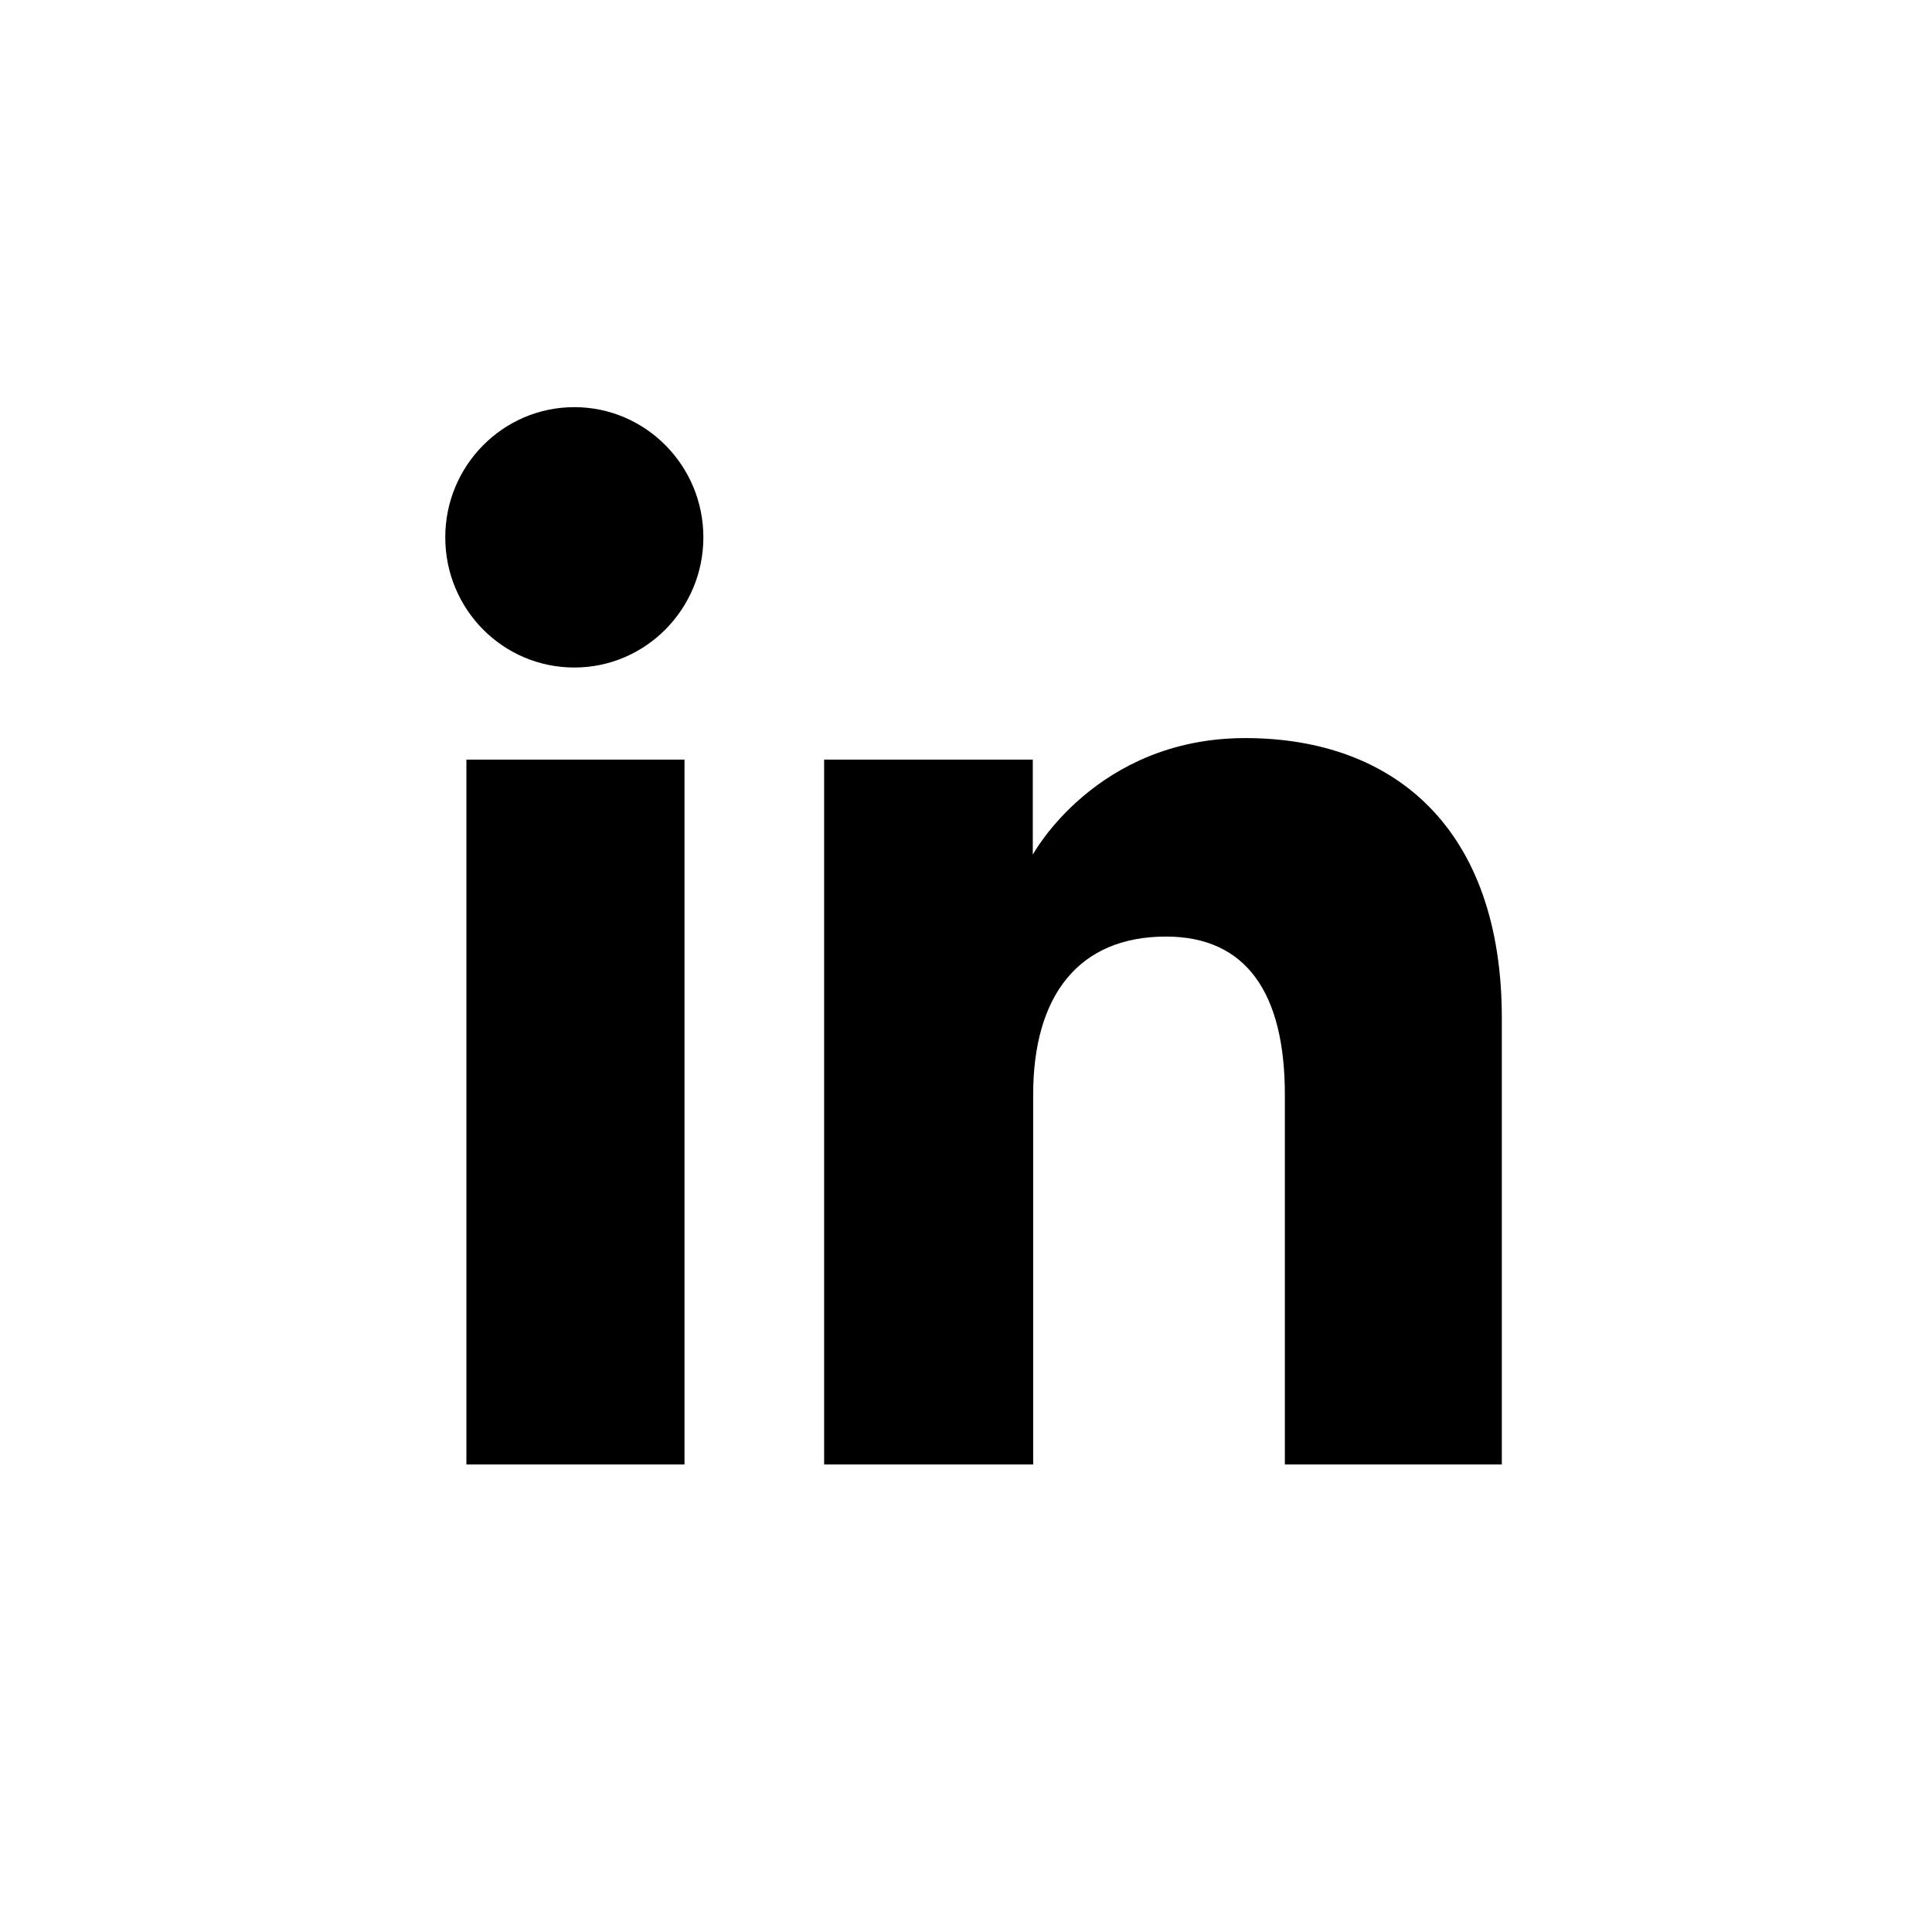
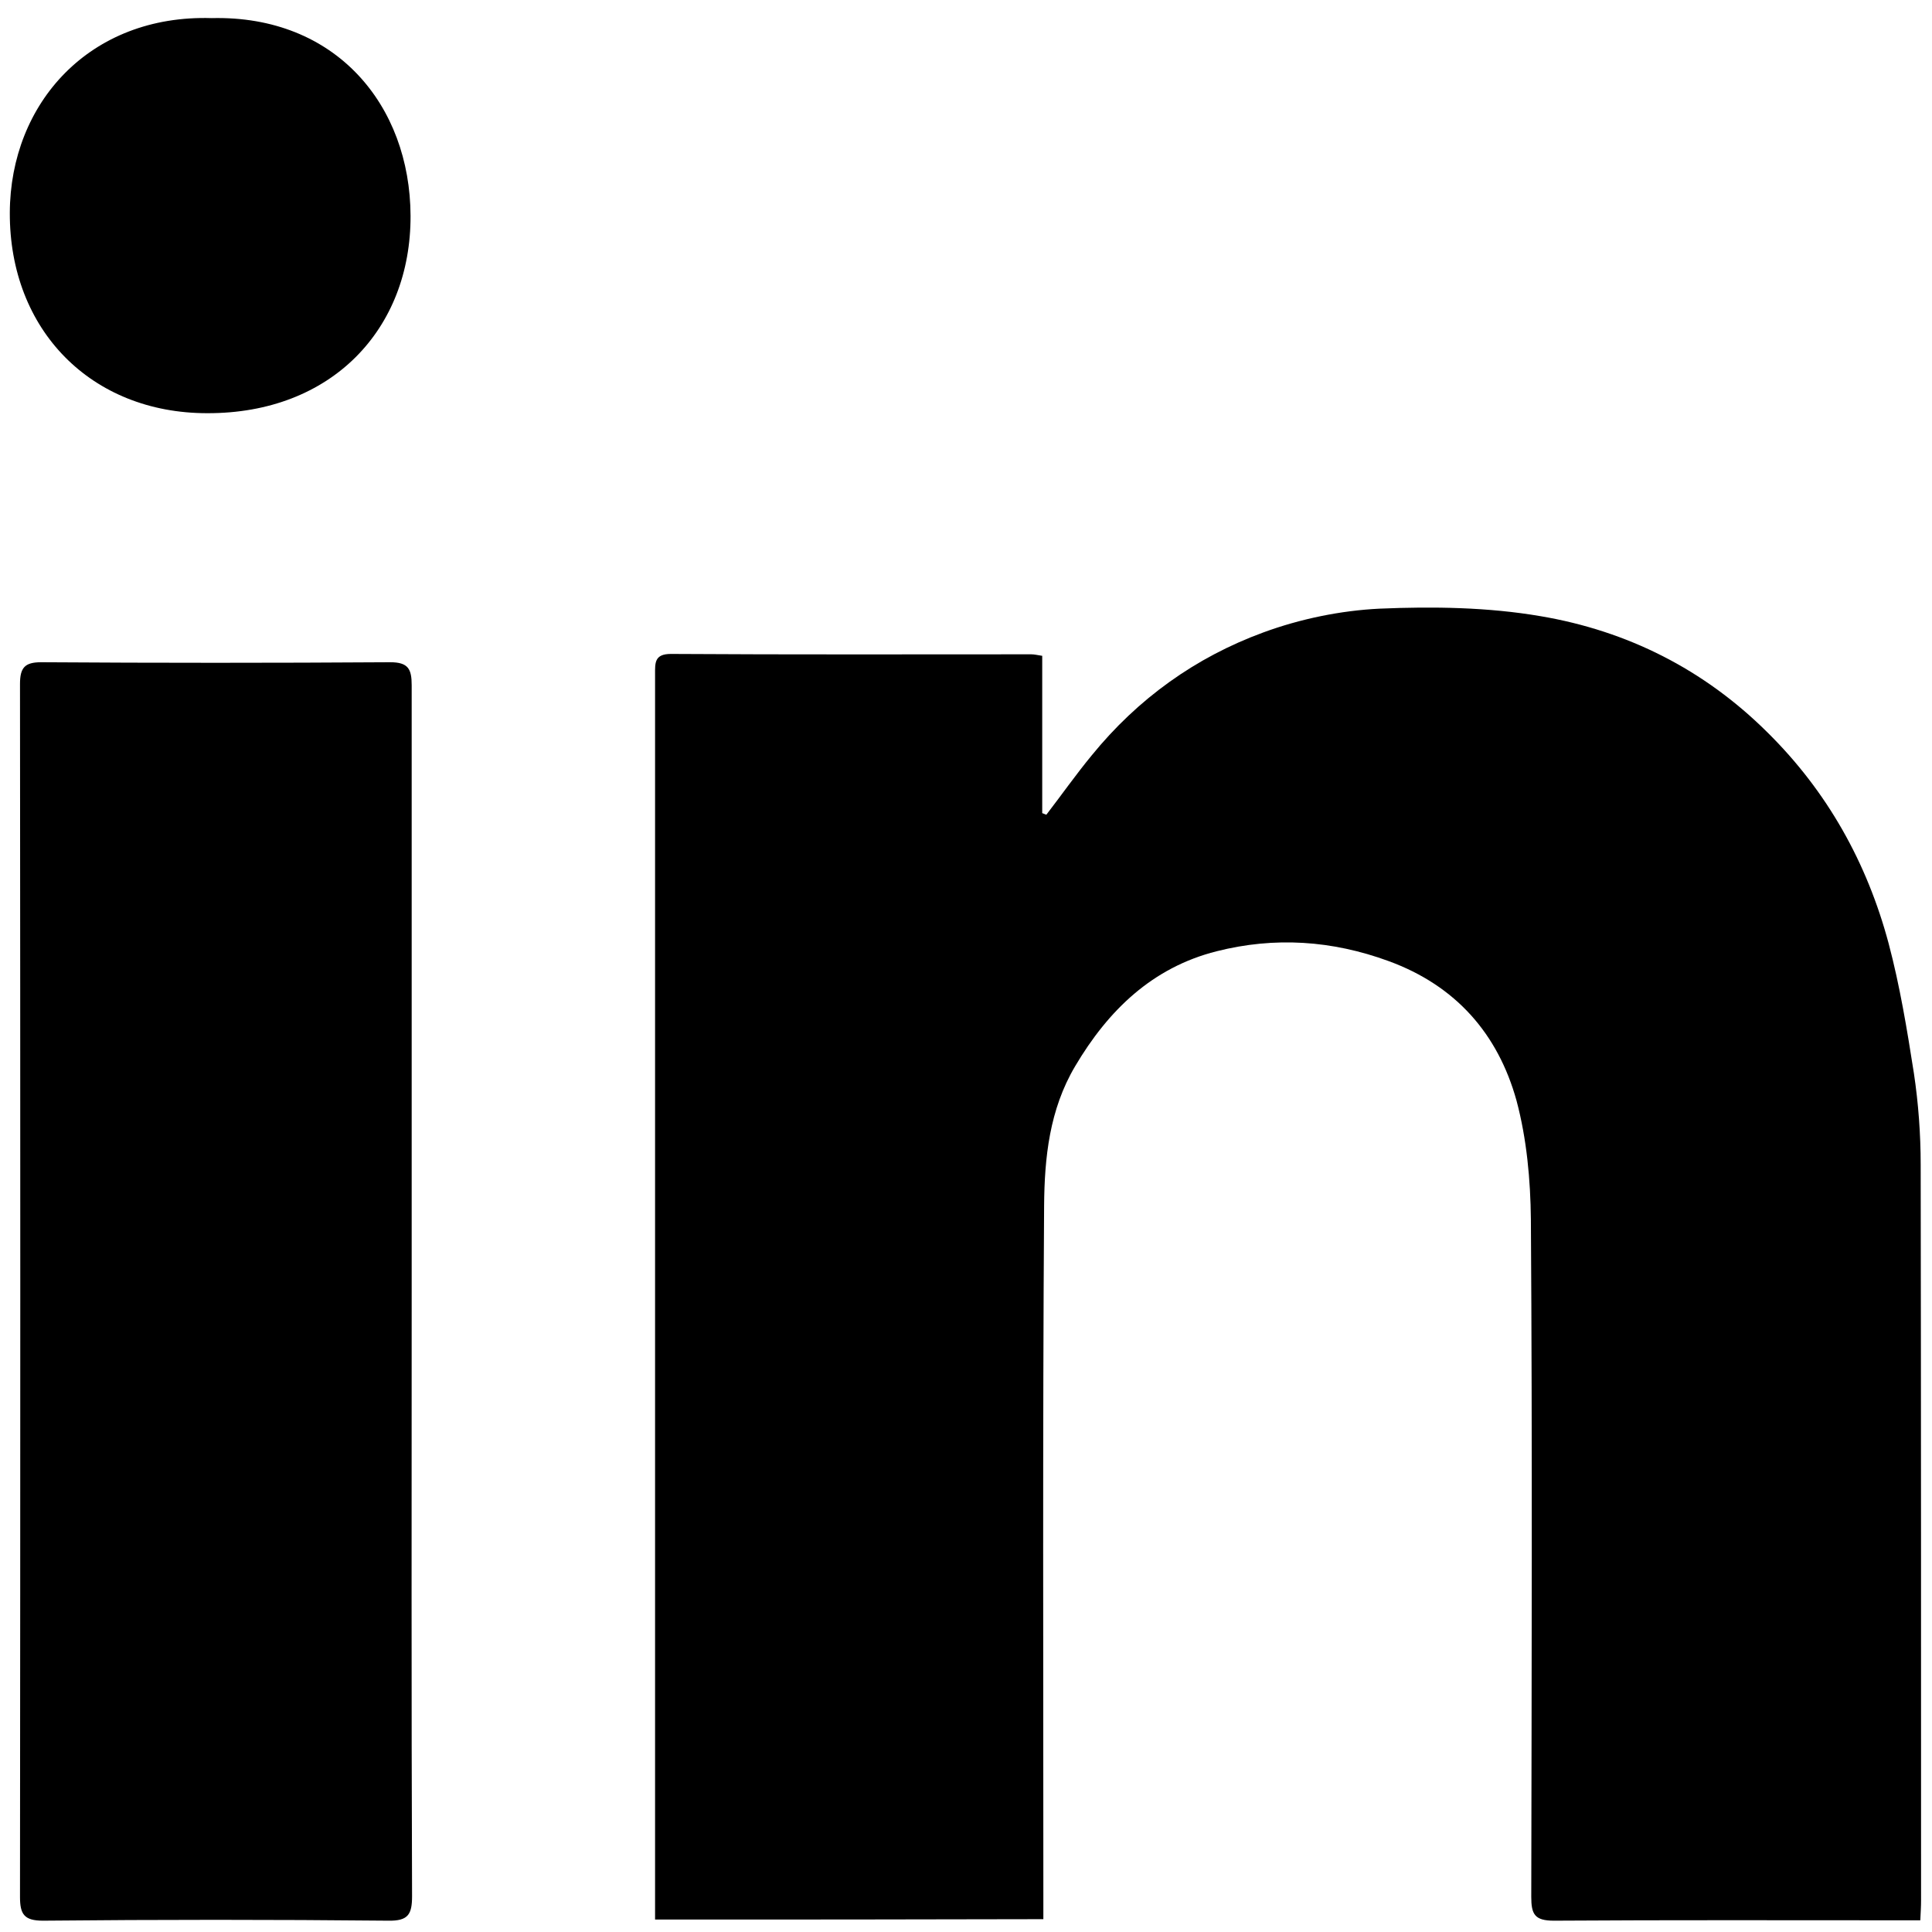
- <svg xmlns="http://www.w3.org/2000/svg" viewBox="0 0 512 512">
-   <path d="M186.4 142.4c0 19-15.3 34.5-34.2 34.5 -18.9 0-34.2-15.4-34.2-34.5 0-19 15.3-34.5 34.2-34.5C171.1 107.9 186.4 123.4 186.4 142.4zM181.4 201.3h-57.8V388.1h57.8V201.3zM273.8 201.3h-55.4V388.1h55.4c0 0 0-69.3 0-98 0-26.3 12.1-41.9 35.2-41.9 21.3 0 31.5 15 31.5 41.9 0 26.9 0 98 0 98h57.5c0 0 0-68.2 0-118.3 0-50-28.3-74.2-68-74.2 -39.6 0-56.3 30.9-56.3 30.9v-25.2H273.8z" />
+ <svg xmlns="http://www.w3.org/2000/svg" enable-background="new 0 0 512 512" id="Layer_1" version="1.1" viewBox="0 0 512 512" xml:space="preserve" data-livestyle-extension="available">
+   <g>
+     <path d="M173.6,508.7c0-2.4,0-4.7,0-7c0-107.7,0-215.3,0-323c0-3-0.2-5.4,4.2-5.4c31.8,0.2,63.7,0.1,95.5,0.1   c0.8,0,1.6,0.2,2.9,0.4c0,14,0,27.8,0,41.7c0.4,0.1,0.7,0.3,1.1,0.4c4-5.2,7.8-10.6,12-15.7c12.2-15,27.5-26,45.5-32.6   c9.8-3.6,20.5-5.8,30.8-6.3c14.2-0.6,28.7-0.4,42.7,2c23,3.9,43.3,14.1,60.1,30.8c15.9,15.7,26.4,34.6,32.1,55.9   c3,11.3,4.9,22.9,6.7,34.4c1.2,8,1.8,16.2,1.8,24.2c0.1,65,0.1,130,0.1,195c0,1.6-0.1,3.2-0.2,5.3c-1.9,0-3.5,0-5.1,0   c-30.7,0-61.3-0.1-92,0.1c-5.1,0-6-1.7-6-6.3c0.1-59.8,0.3-119.7-0.1-179.5c-0.1-10.5-1.1-21.4-3.8-31.5   c-4.9-17.7-16.1-30.5-33.9-37c-15-5.5-30.2-6.5-45.6-2.6c-17,4.3-28.7,15.6-37.5,30.5c-6.8,11.5-8.1,24.2-8.2,36.9   c-0.4,60.7-0.2,121.3-0.2,182c0,2.3,0,4.6,0,7.1C241.9,508.7,208,508.7,173.5,508.7z" />
+     <path d=" M109.1,342.6c0,53.3-0.1,106.6,0.1,159.9c0,4.8-1,6.6-6.3,6.5c-30.5-0.3-61-0.3-91.5,0c-5,0-6.1-1.7-6.1-6.3   c0.1-107.1,0.1-214.3,0-321.4c0-4.3,1.2-5.8,5.6-5.8c30.8,0.2,61.6,0.2,92.5,0c4.8,0,5.7,1.8,5.7,6.1   C109.1,235.3,109.1,289,109.1,342.6z" />
+     <path d="M56.1,4.8C89,4,108.7,27.9,108.8,57.2c0.1,30-20.9,52.4-53.9,52.3c-30.7,0-52.4-22-52.3-53.1C2.7,27.3,23.8,3.8,56.1,4.8z" />
+   </g>
</svg>
